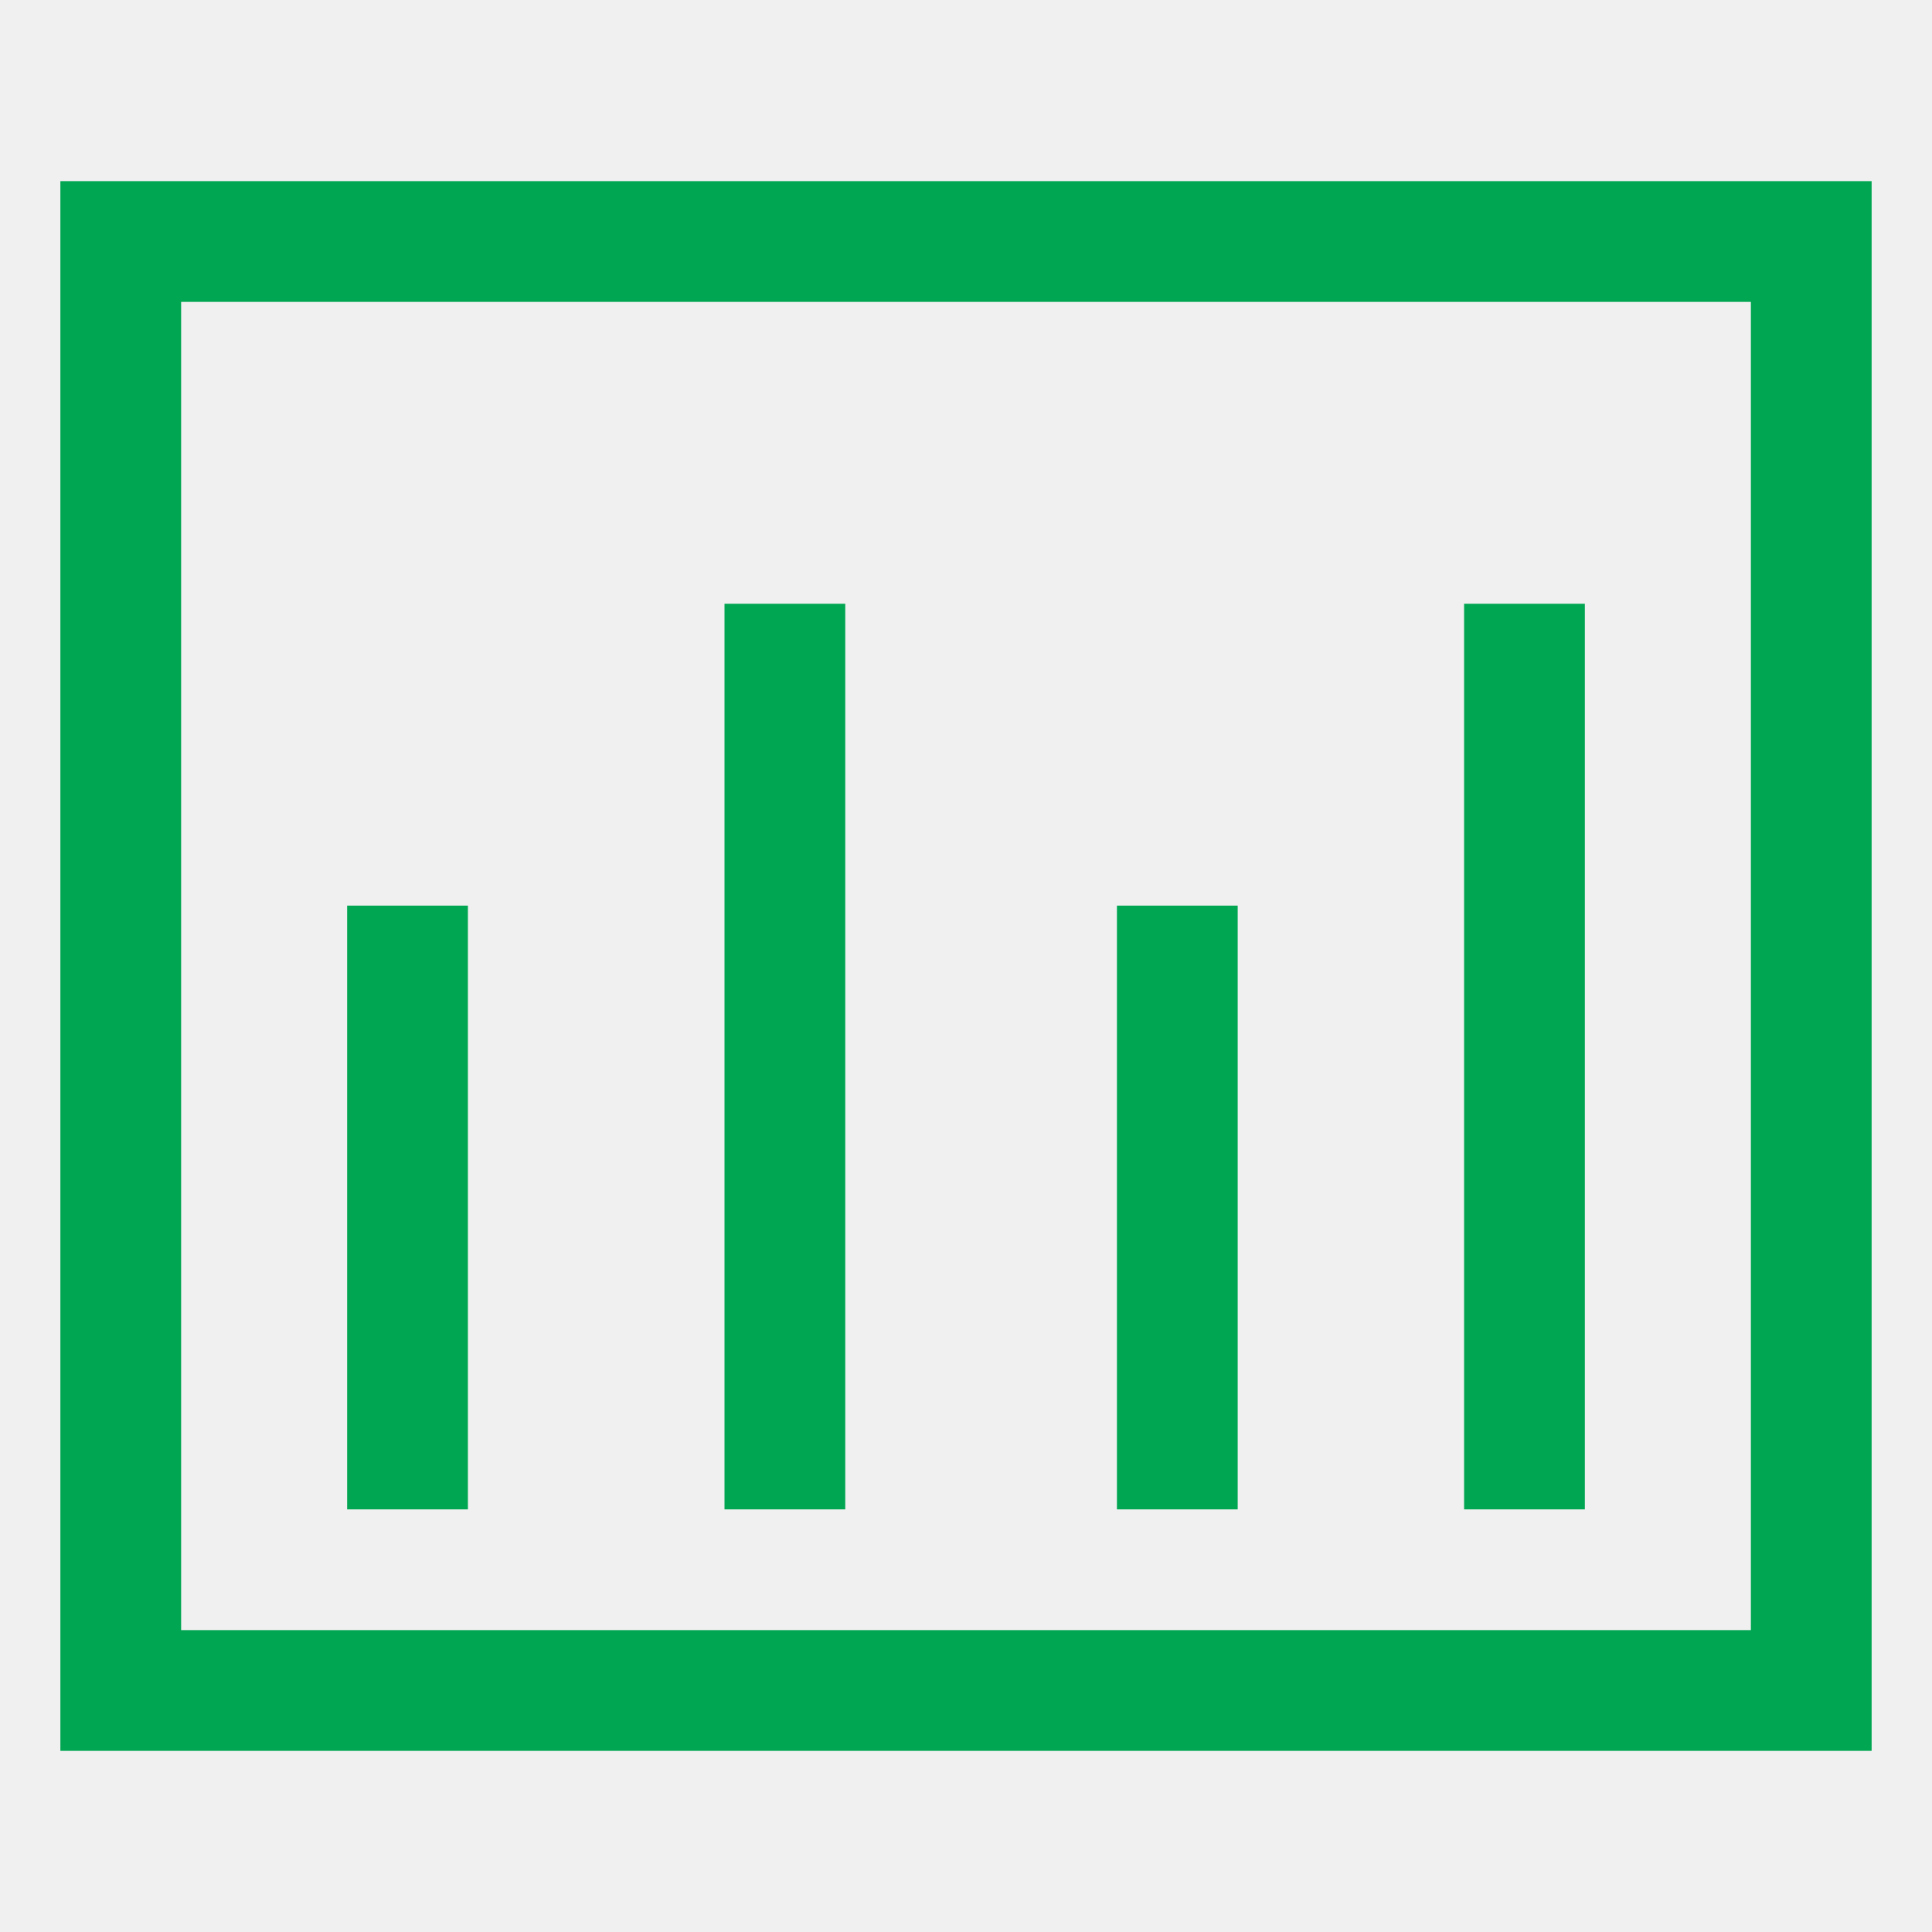
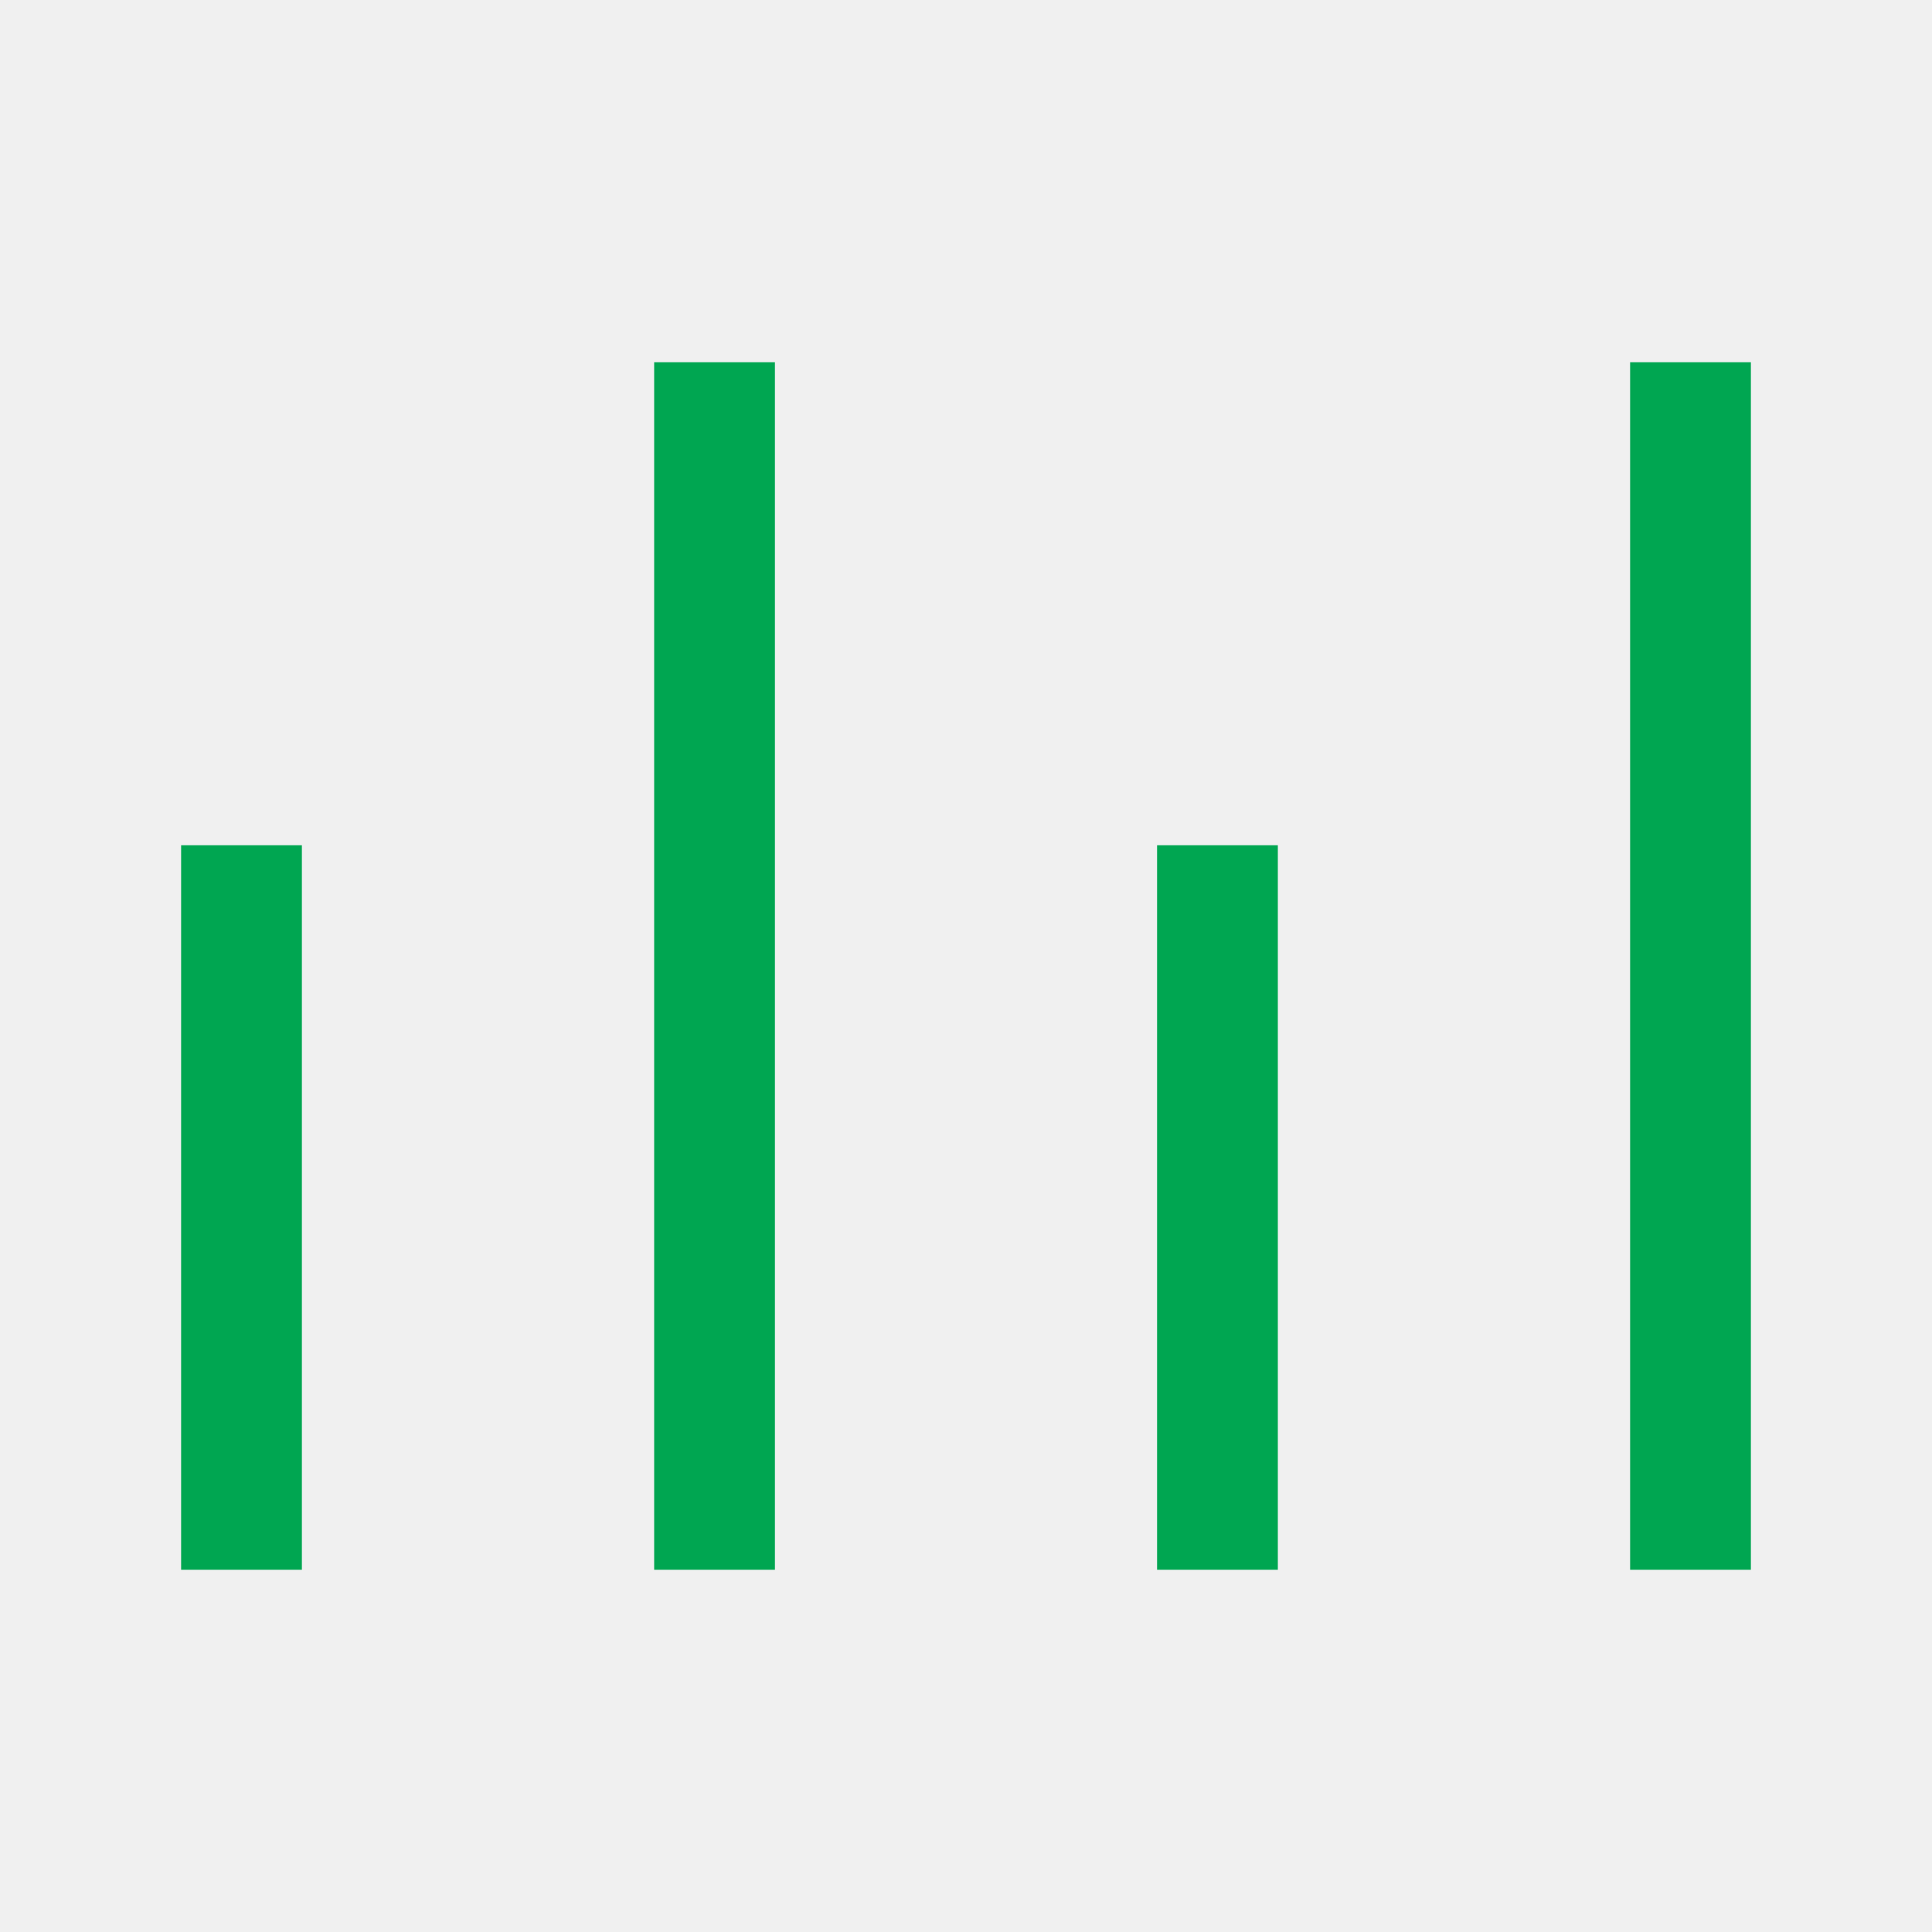
- <svg xmlns="http://www.w3.org/2000/svg" xmlns:xlink="http://www.w3.org/1999/xlink" width="64px" height="64px" viewBox="0 0 64 64" version="1.1">
-   <defs>
-     <rect id="path-1" x="2" y="6" width="60" height="52" />
-     <mask id="mask-2" maskContentUnits="userSpaceOnUse" maskUnits="objectBoundingBox" x="0" y="0" width="60" height="52" fill="white">
-       <use xlink:href="#path-1" />
-     </mask>
-   </defs>
+ <svg xmlns="http://www.w3.org/2000/svg" width="64px" height="64px" viewBox="0 0 64 64" version="1.1">
+   <defs />
  <g id="evo-icon" stroke="none" stroke-width="1" fill="none" fill-rule="evenodd">
-     <g id="graph-book" stroke="#00A651">
-       <use id="rectangle" mask="url(#mask-2)" stroke-width="8" xlink:href="#path-1" />
-       <path d="M13.5,50 L13.5,30" id="line1" stroke-width="4" />
-       <path d="M26,50 L26,20" id="line2" stroke-width="4" />
-       <path d="M39,50 L39,30" id="line3" stroke-width="4" />
-       <path d="M50.5,50 L50.5,20" id="line4" stroke-width="4" />
+     <g id="graph-book" stroke="#00A651" stroke-width="4">
+       <path d="M8,52 L8,28" id="line1" />
+       <path d="M23.67,52 L23.67,12" id="line2" />
+       <path d="M40.33,52 L40.33,28" id="line3" />
+       <path d="M56,52 L56,12" id="line4" />
    </g>
  </g>
</svg>
